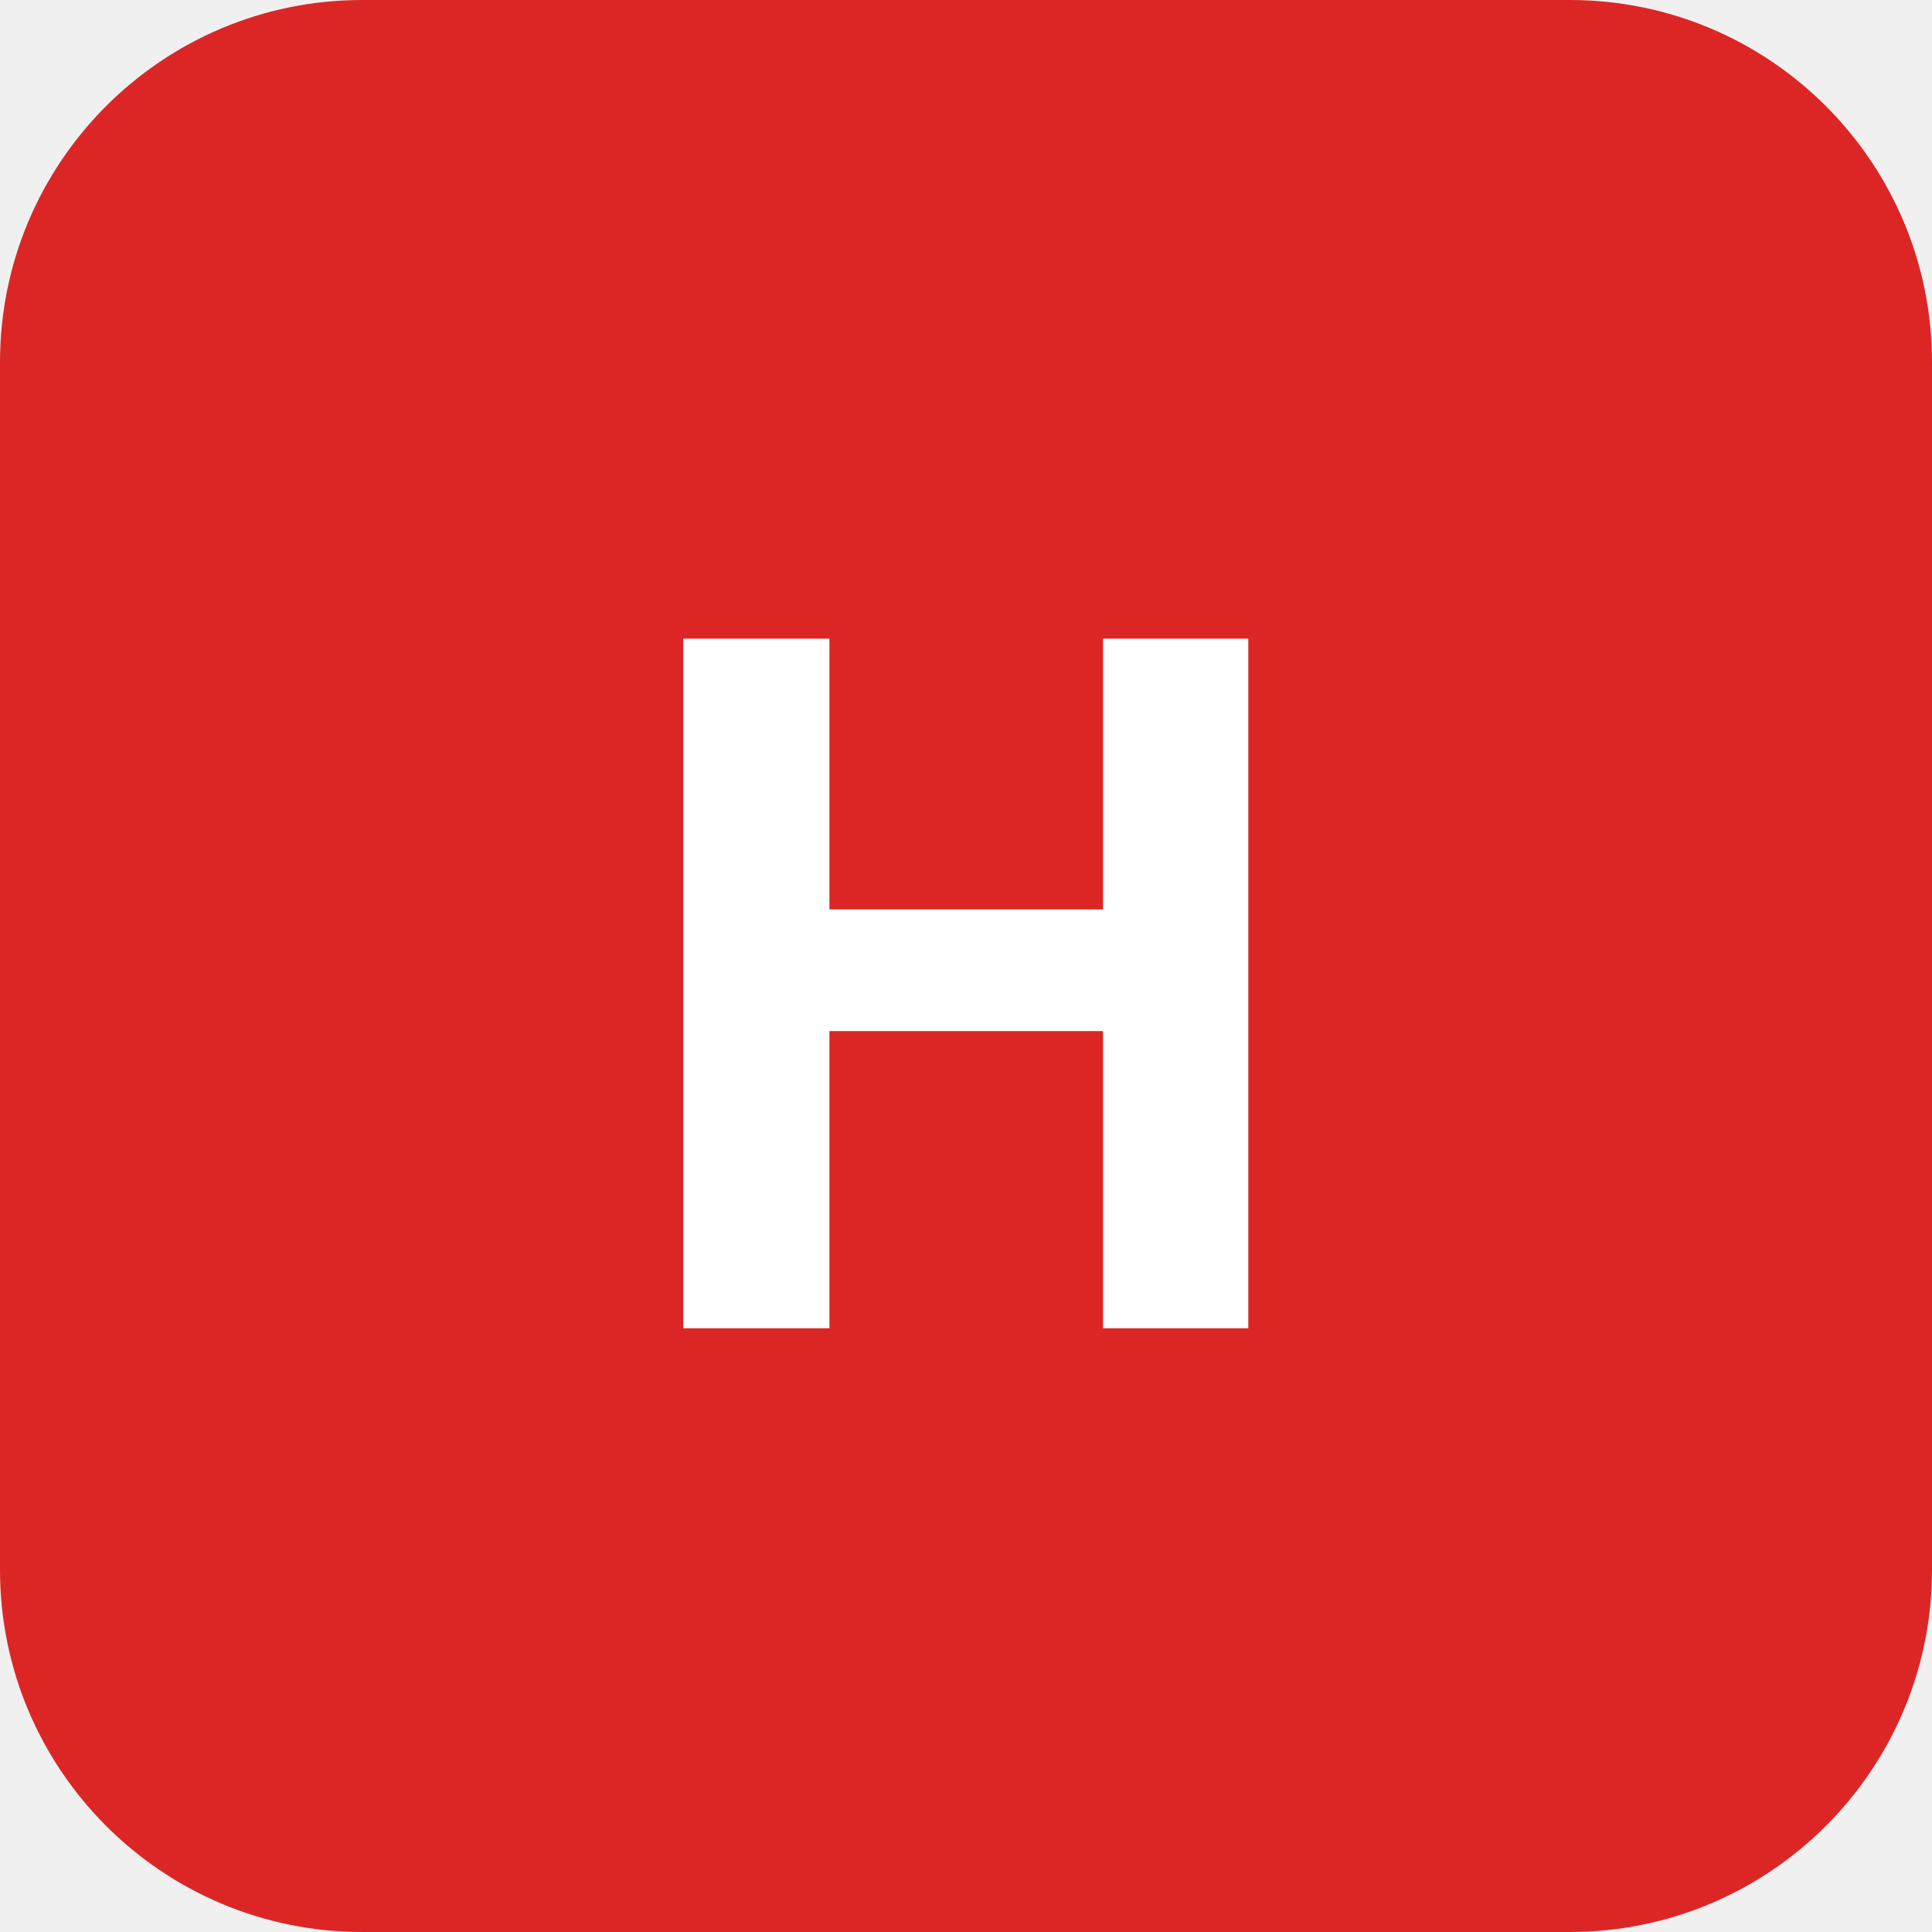
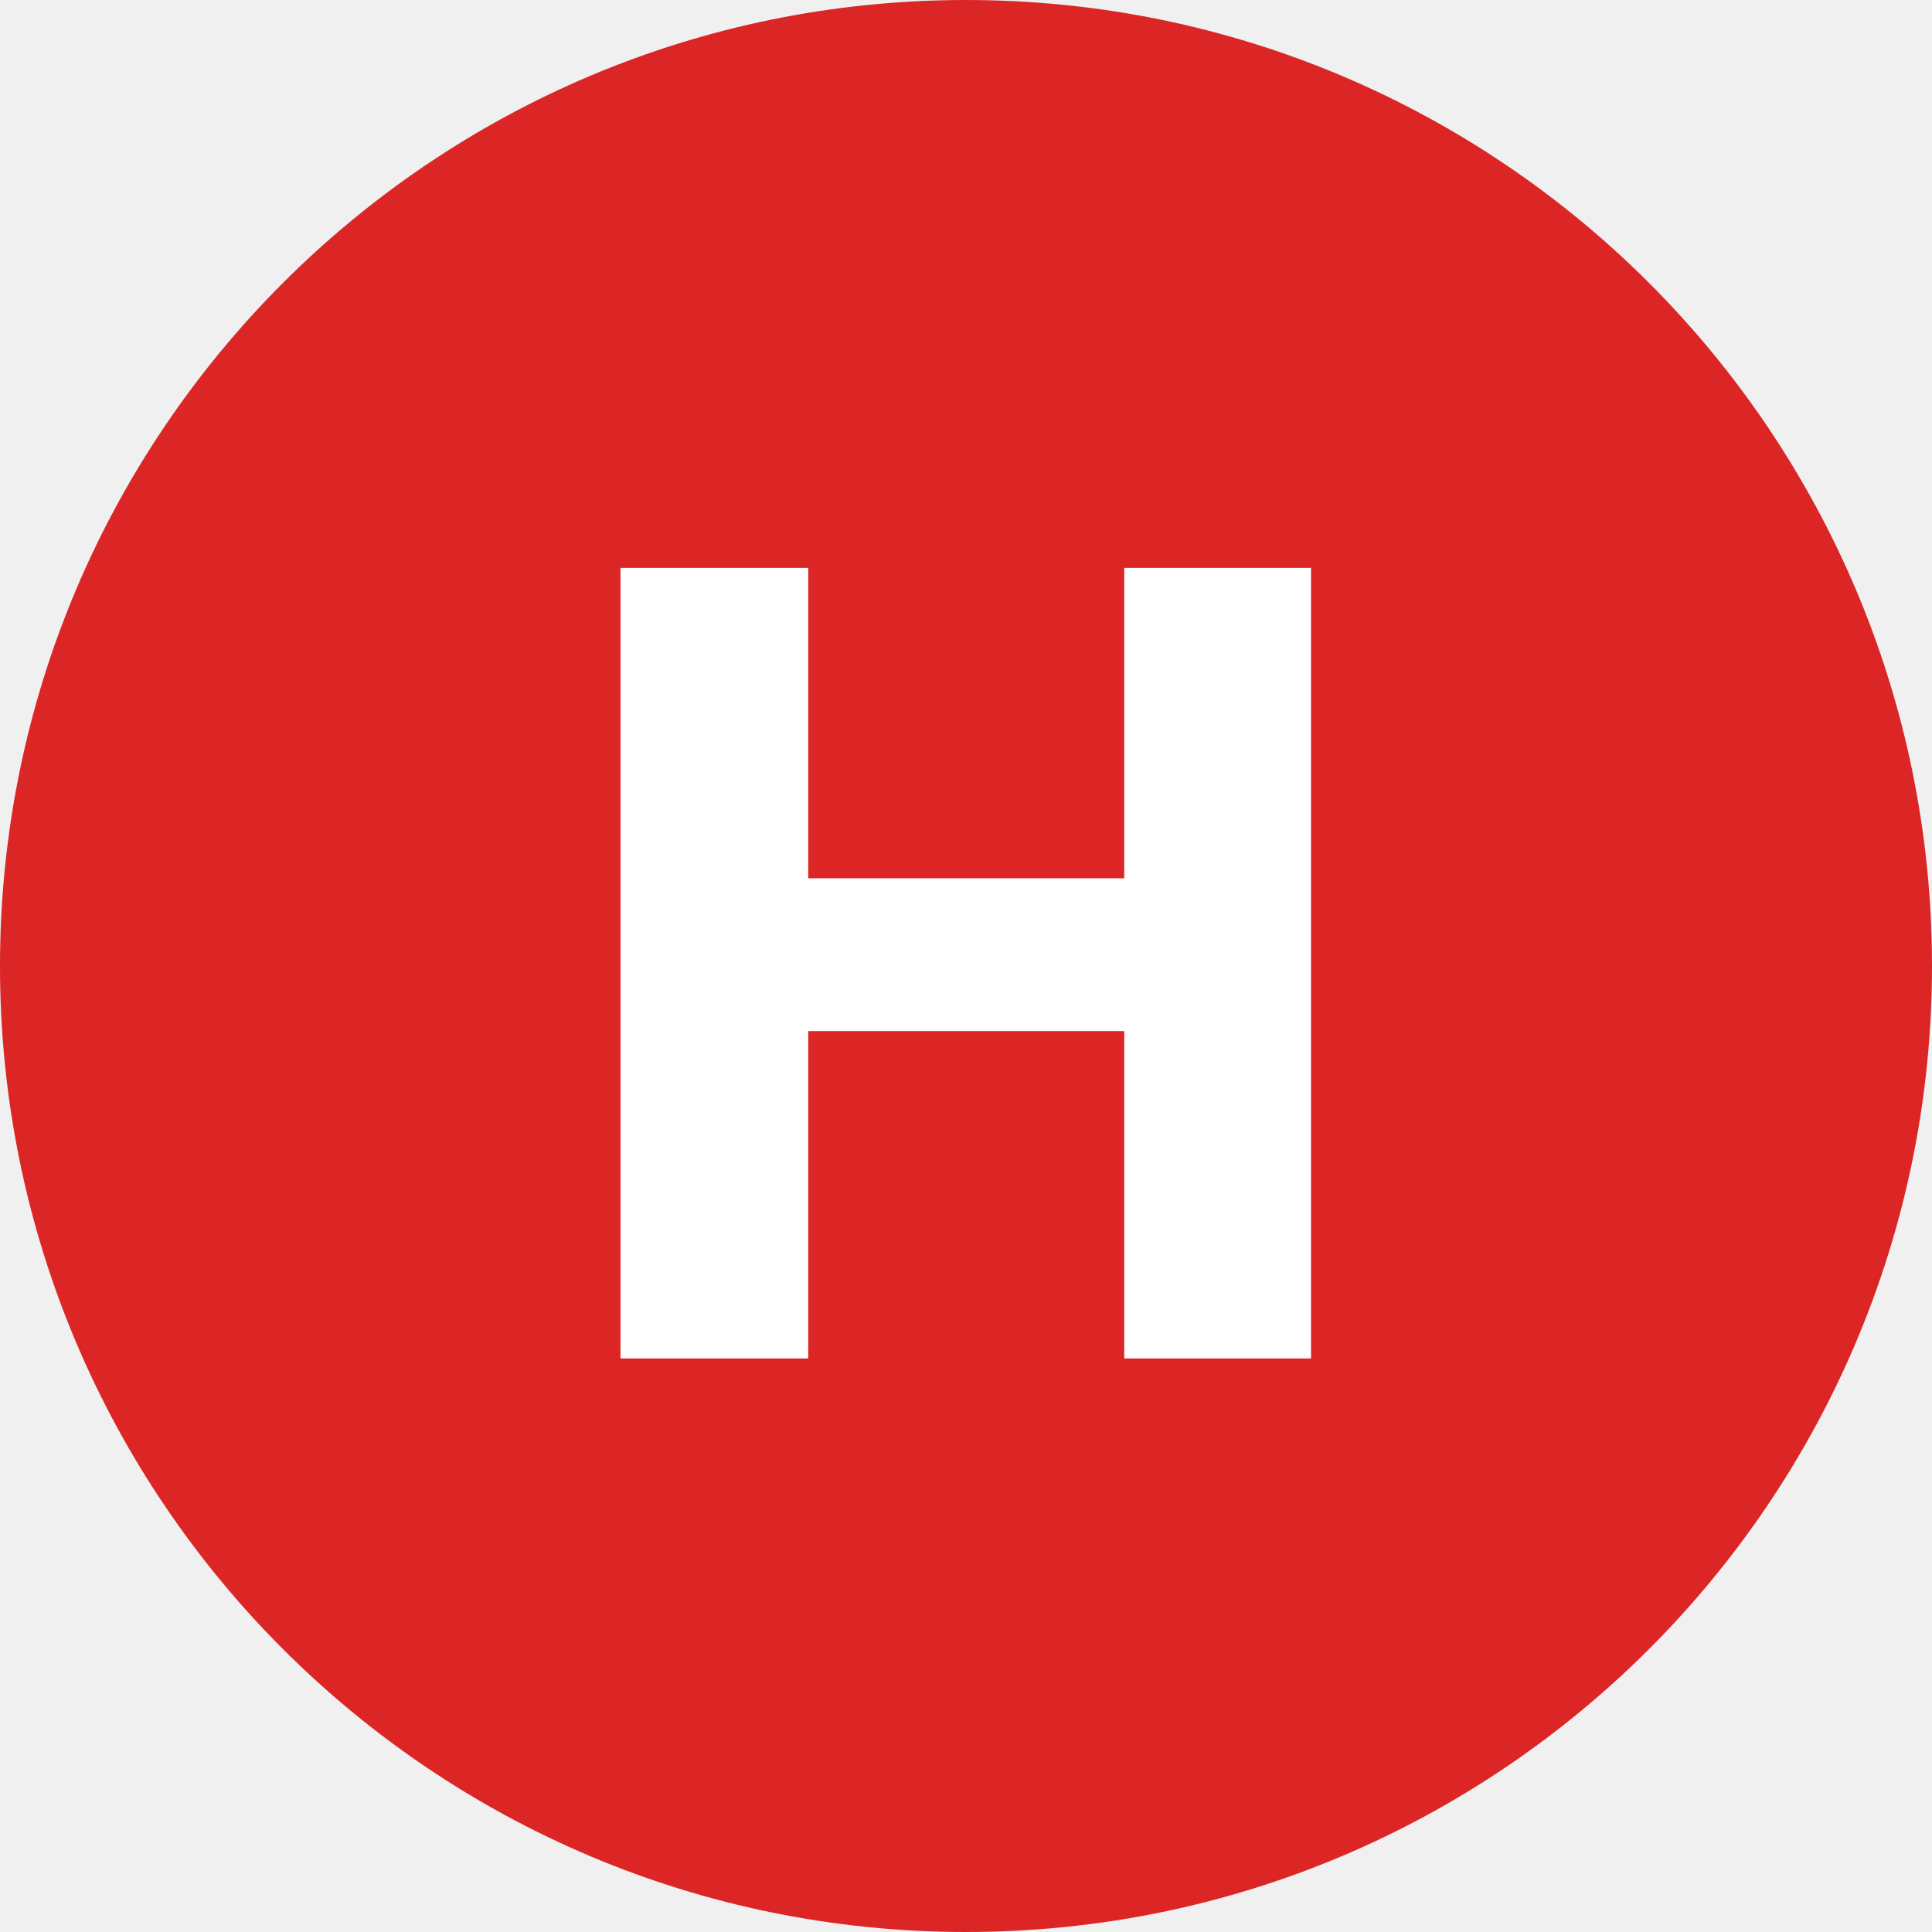
<svg xmlns="http://www.w3.org/2000/svg" viewBox="0 0 32 32" fill="none">
-   <rect width="32" height="32" rx="6" fill="#DC2626" />
-   <text x="16" y="22" text-anchor="middle" font-family="system-ui, sans-serif" font-weight="700" font-size="16" fill="white">H</text>
+   <circle cx="16" cy="16" r="16" fill="#DC2626" />
+   <text x="16" y="22.5" text-anchor="middle" font-family="system-ui, -apple-system, sans-serif" font-weight="800" font-size="18" fill="white">H</text>
</svg>
